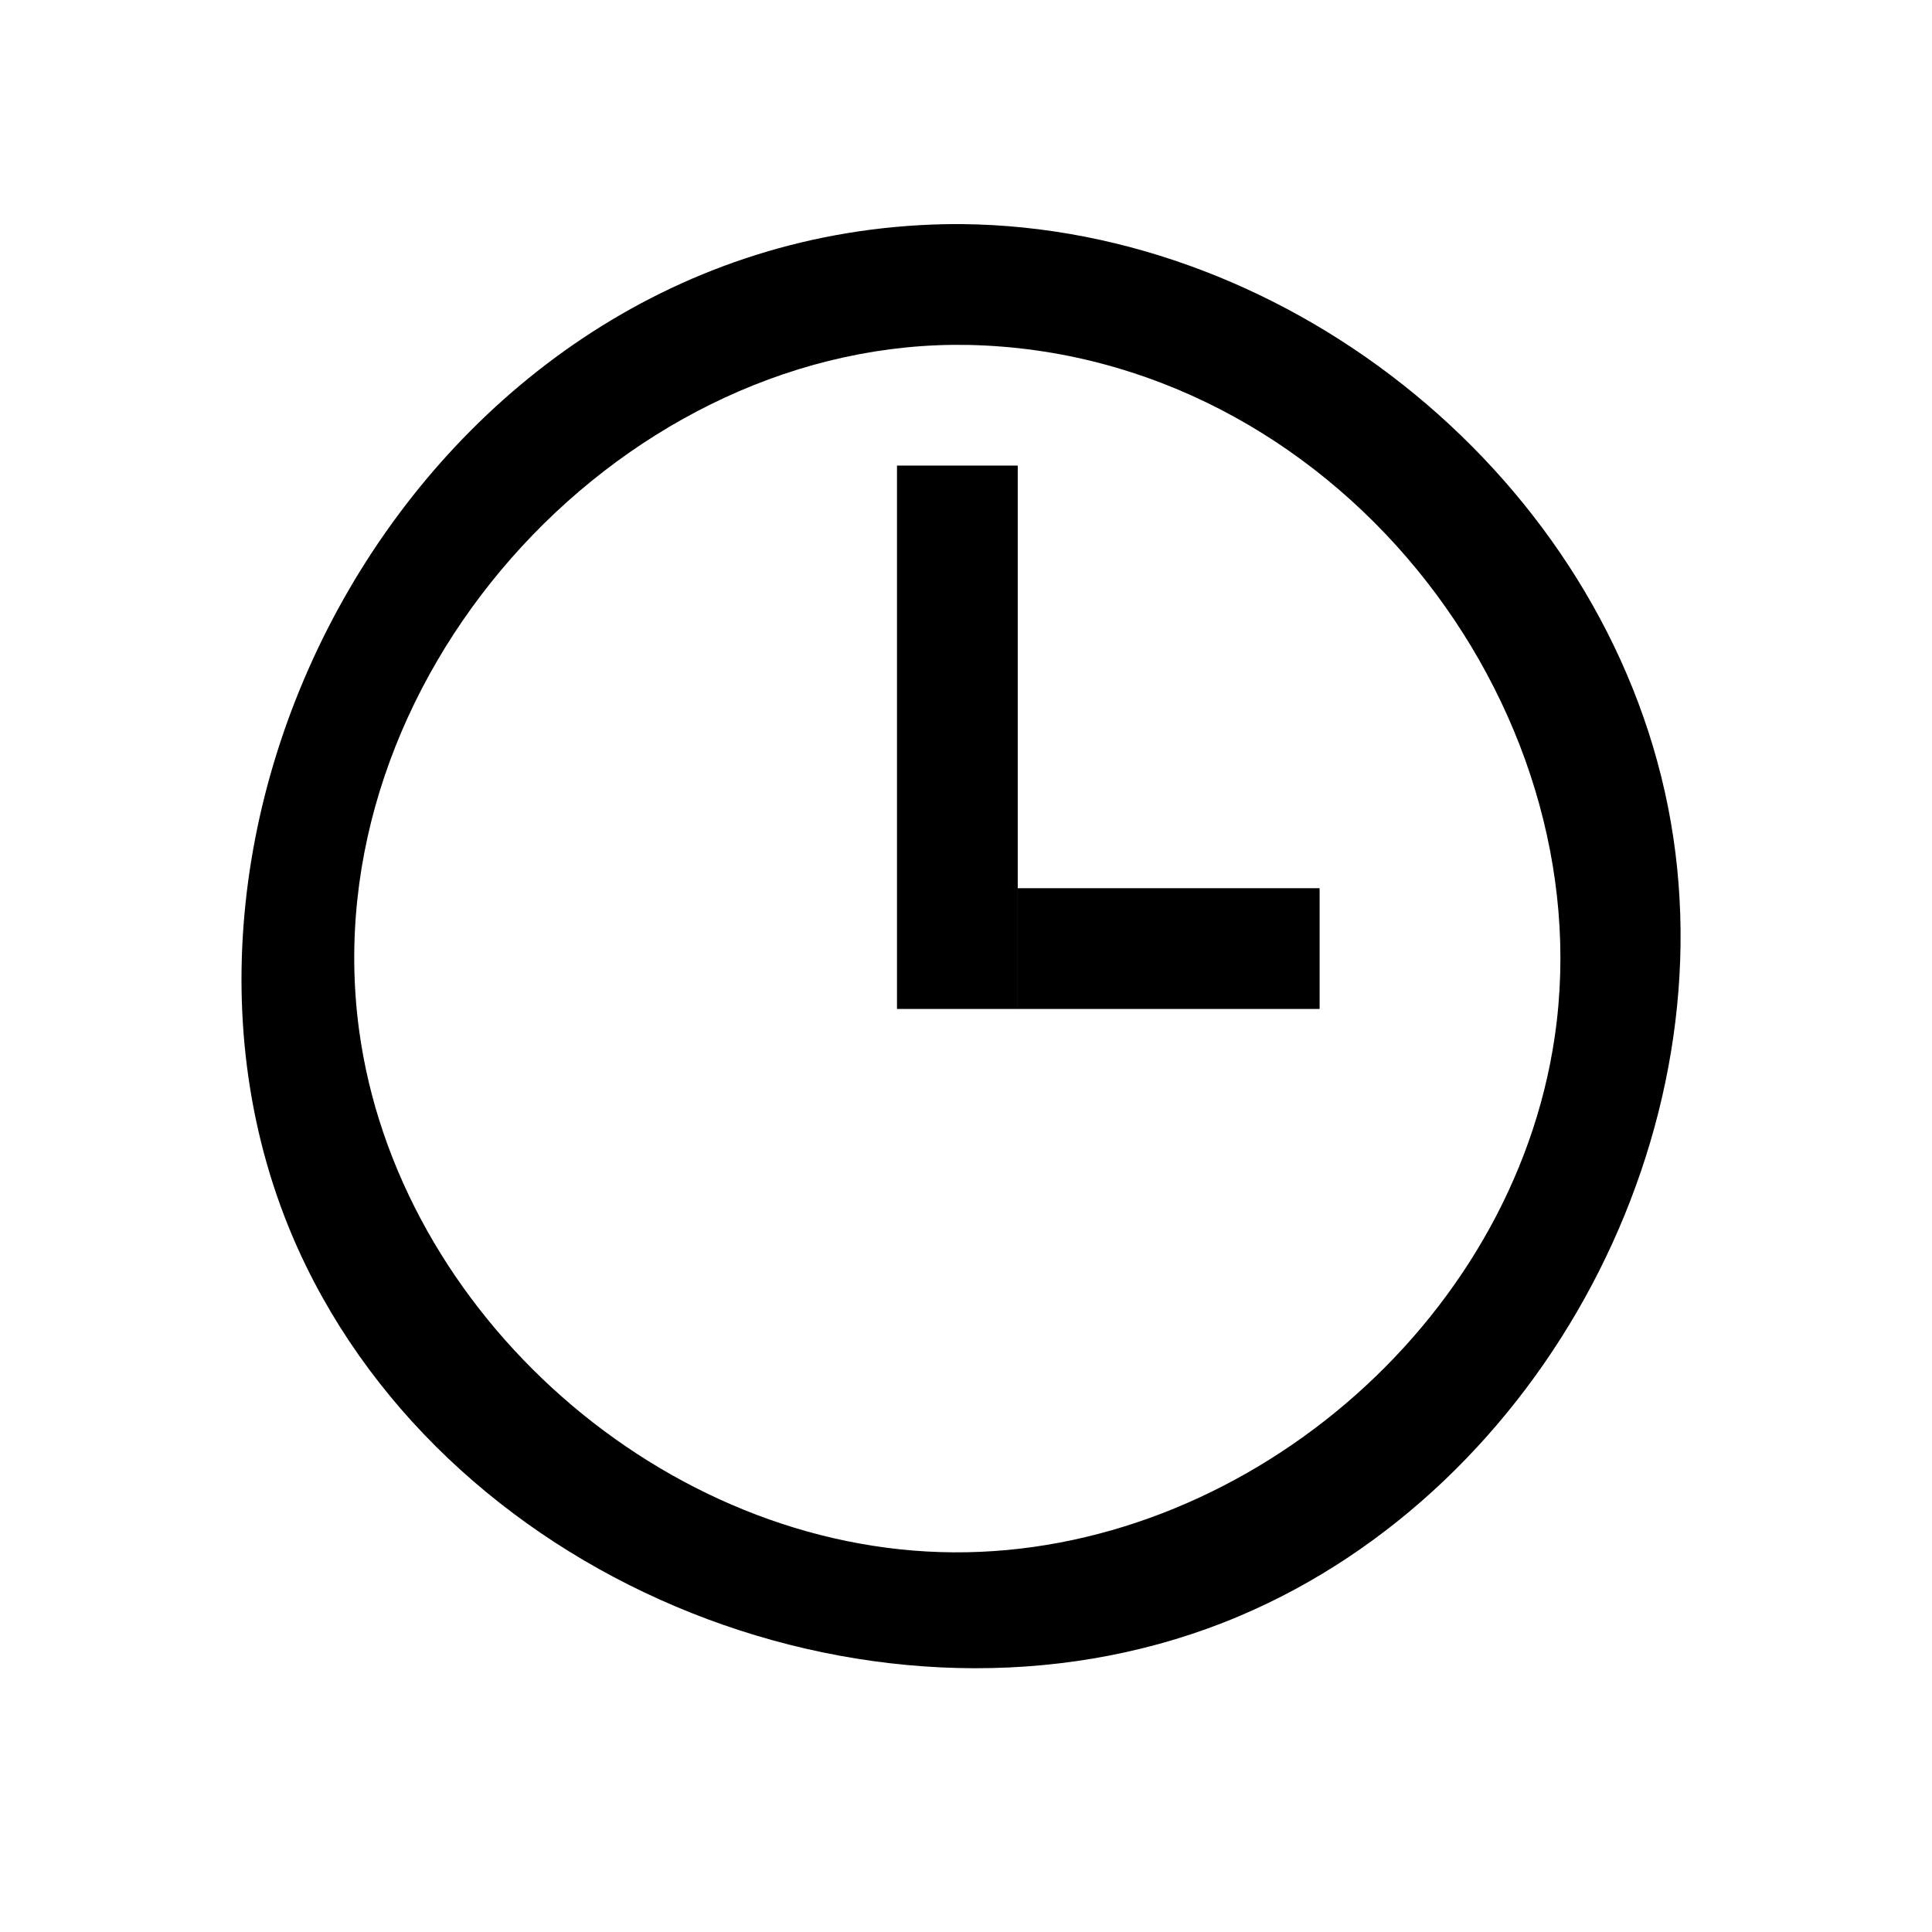
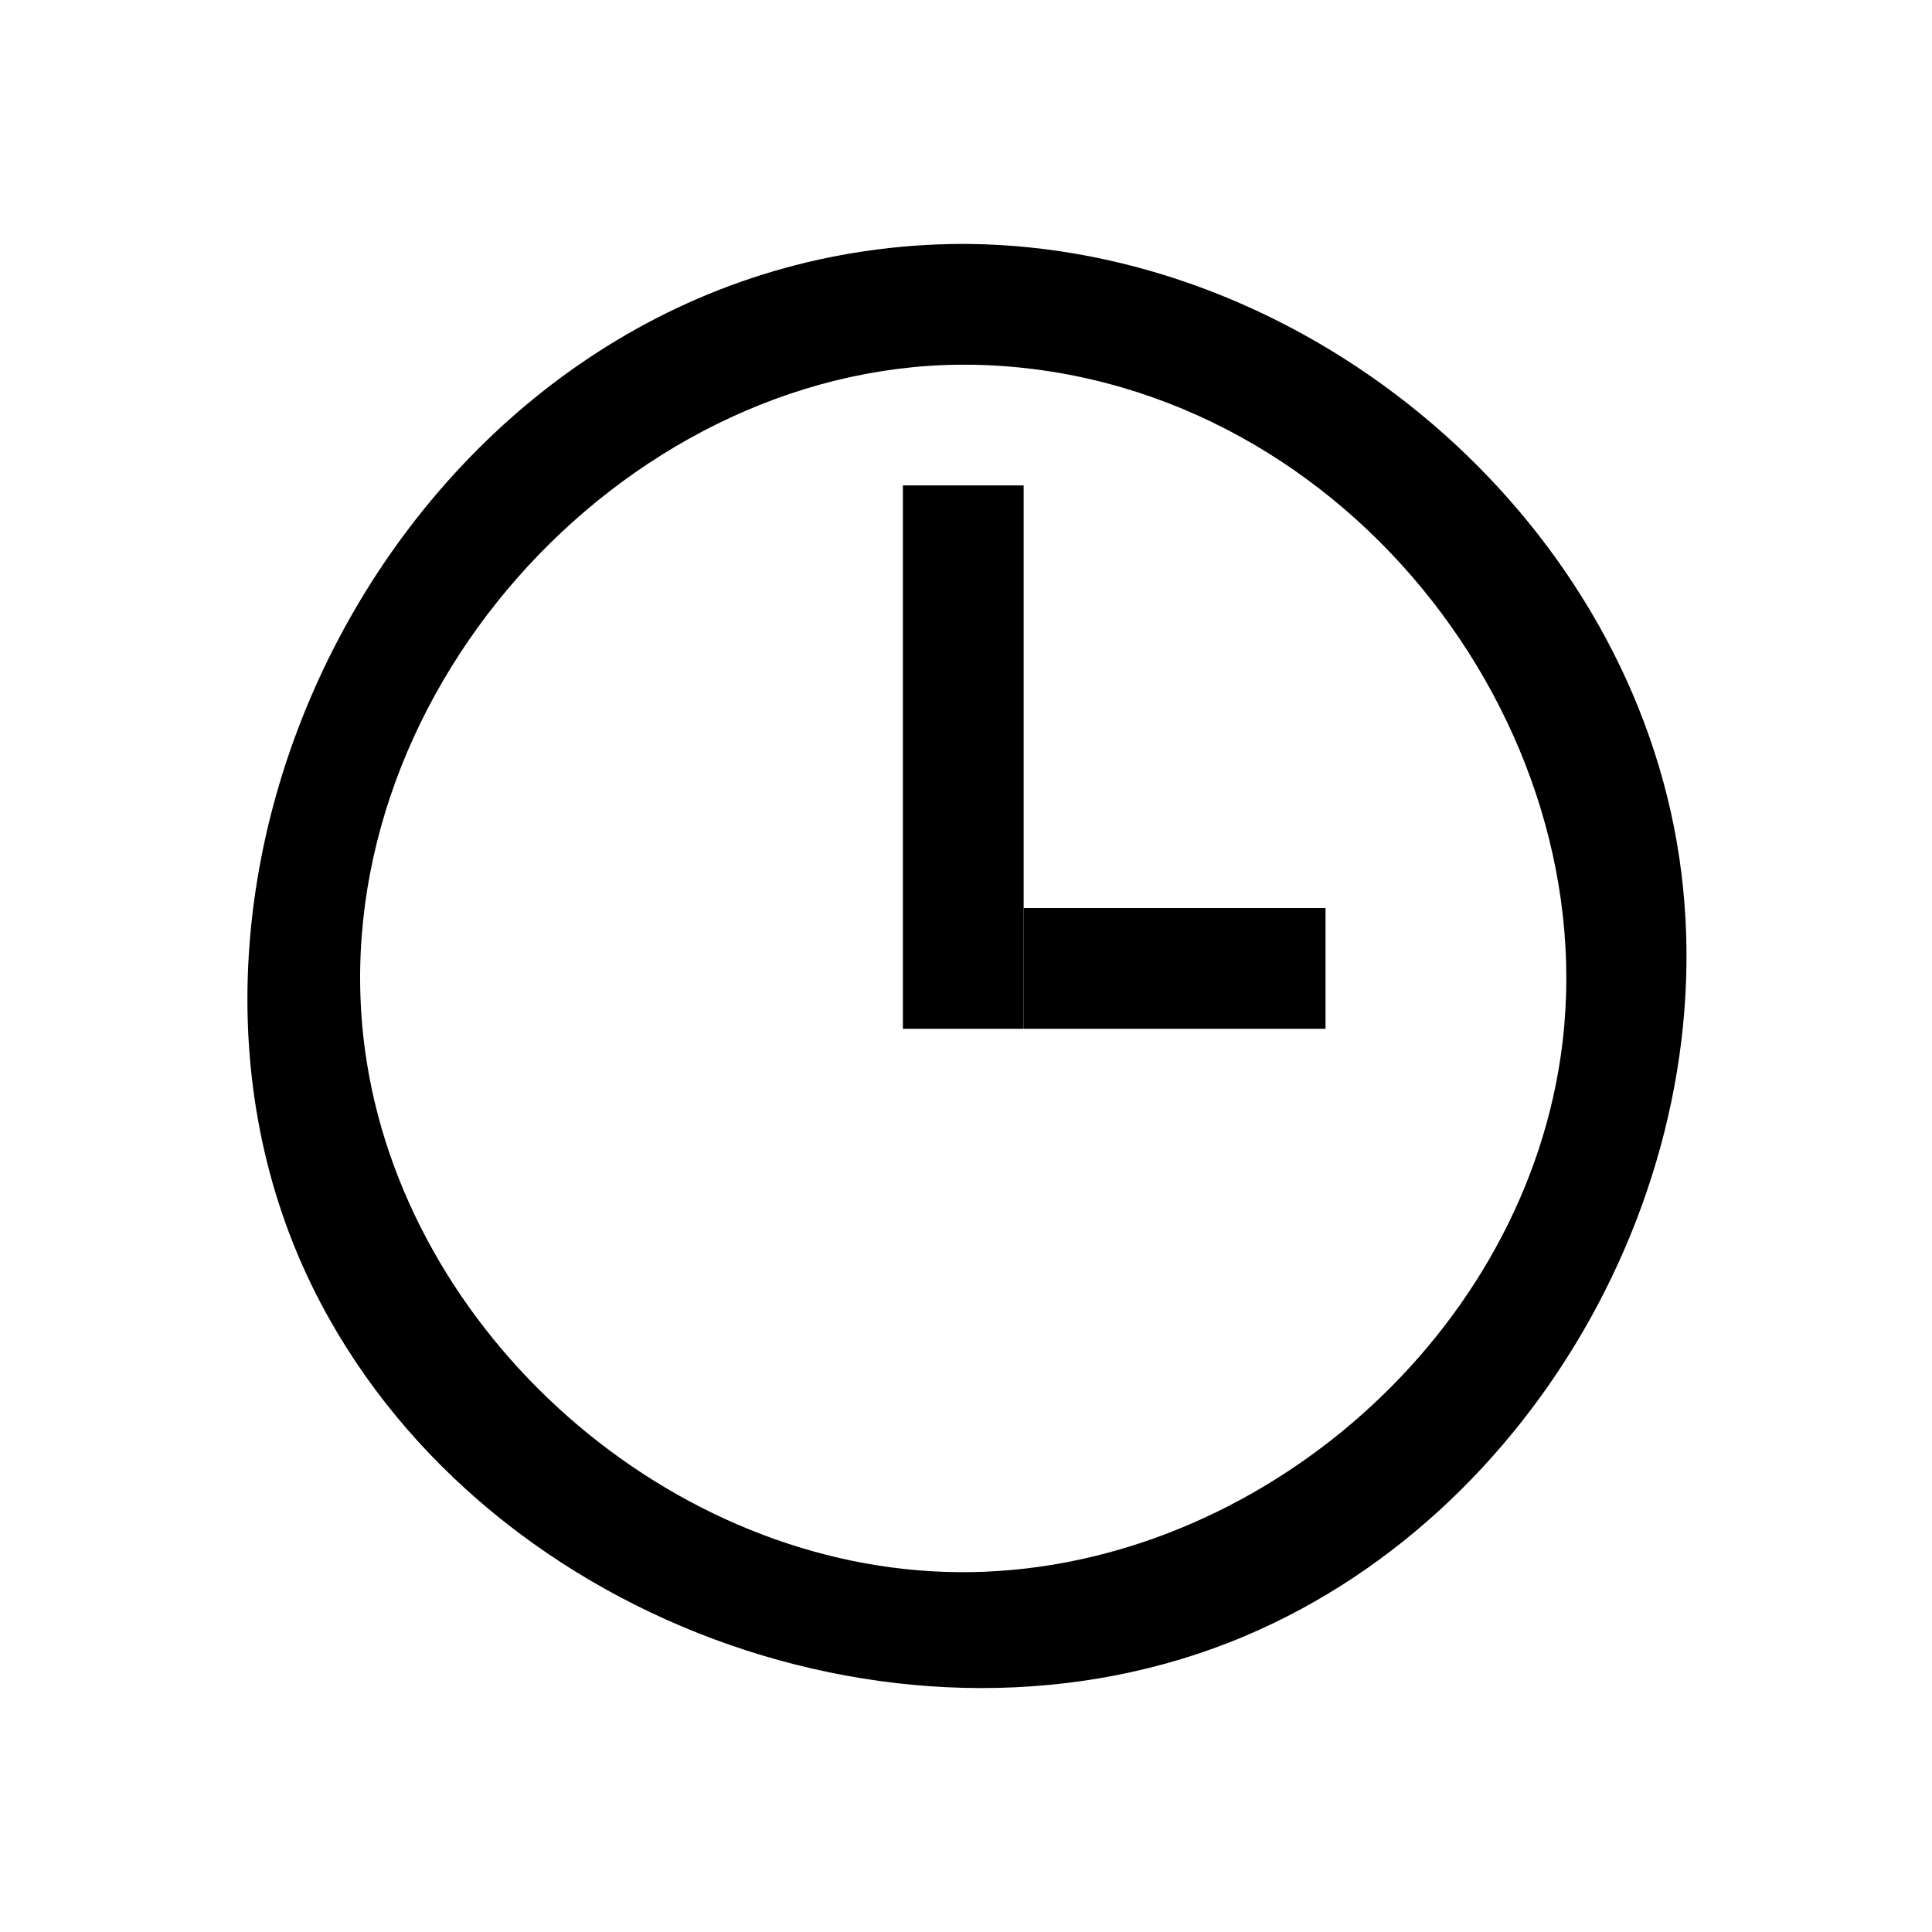
<svg xmlns="http://www.w3.org/2000/svg" width="100%" height="100%" viewBox="0 0 64 64" version="1.1" xml:space="preserve" style="fill-rule:evenodd;clip-rule:evenodd;stroke-linejoin:round;stroke-miterlimit:1.414;">
  <g id="clock">
-     <path d="M31.869,7.424c10.961,0.104 21.242,8.494 23.387,19.311c2.128,10.731 -4.111,22.529 -14.204,26.801c-11.137,4.714 -25.519,-0.579 -30.906,-11.581c-6.93,-14.153 3.669,-34.14 21.104,-34.527c0.206,-0.004 0.413,-0.005 0.619,-0.004Zm-0.285,4c-11.244,0.106 -21.232,11.161 -19.692,22.674c1.261,9.435 10.122,17.264 19.693,17.325c9.51,0.06 18.516,-7.516 19.917,-17.076c1.619,-11.046 -7.371,-22.654 -19.399,-22.92c-0.173,-0.003 -0.346,-0.004 -0.519,-0.003Z" style="fill-rule:nonzero;" />
-     <rect x="29.714" y="15.423" width="4" height="18" />
-     <rect x="33.714" y="29.423" width="10" height="4" />
+     <path d="M32.065,8.081c10.961,0.104 21.241,8.494 23.387,19.312c2.128,10.73 -4.111,22.528 -14.204,26.8c-11.137,4.714 -25.519,-0.579 -30.906,-11.581c-6.93,-14.153 3.669,-34.14 21.104,-34.527c0.206,-0.004 0.413,-0.005 0.619,-0.004Zm-0.285,4c-11.244,0.107 -21.232,11.162 -19.693,22.674c1.262,9.435 10.123,17.264 19.693,17.325c9.511,0.06 18.517,-7.516 19.918,-17.076c1.619,-11.046 -7.371,-22.653 -19.399,-22.92c-0.173,-0.003 -0.346,-0.004 -0.519,-0.003Z" style="fill-rule:nonzero;" />
+     <rect x="29.91" y="16.08" width="4" height="18" />
+     <rect x="33.91" y="30.08" width="10" height="4" />
  </g>
</svg>
